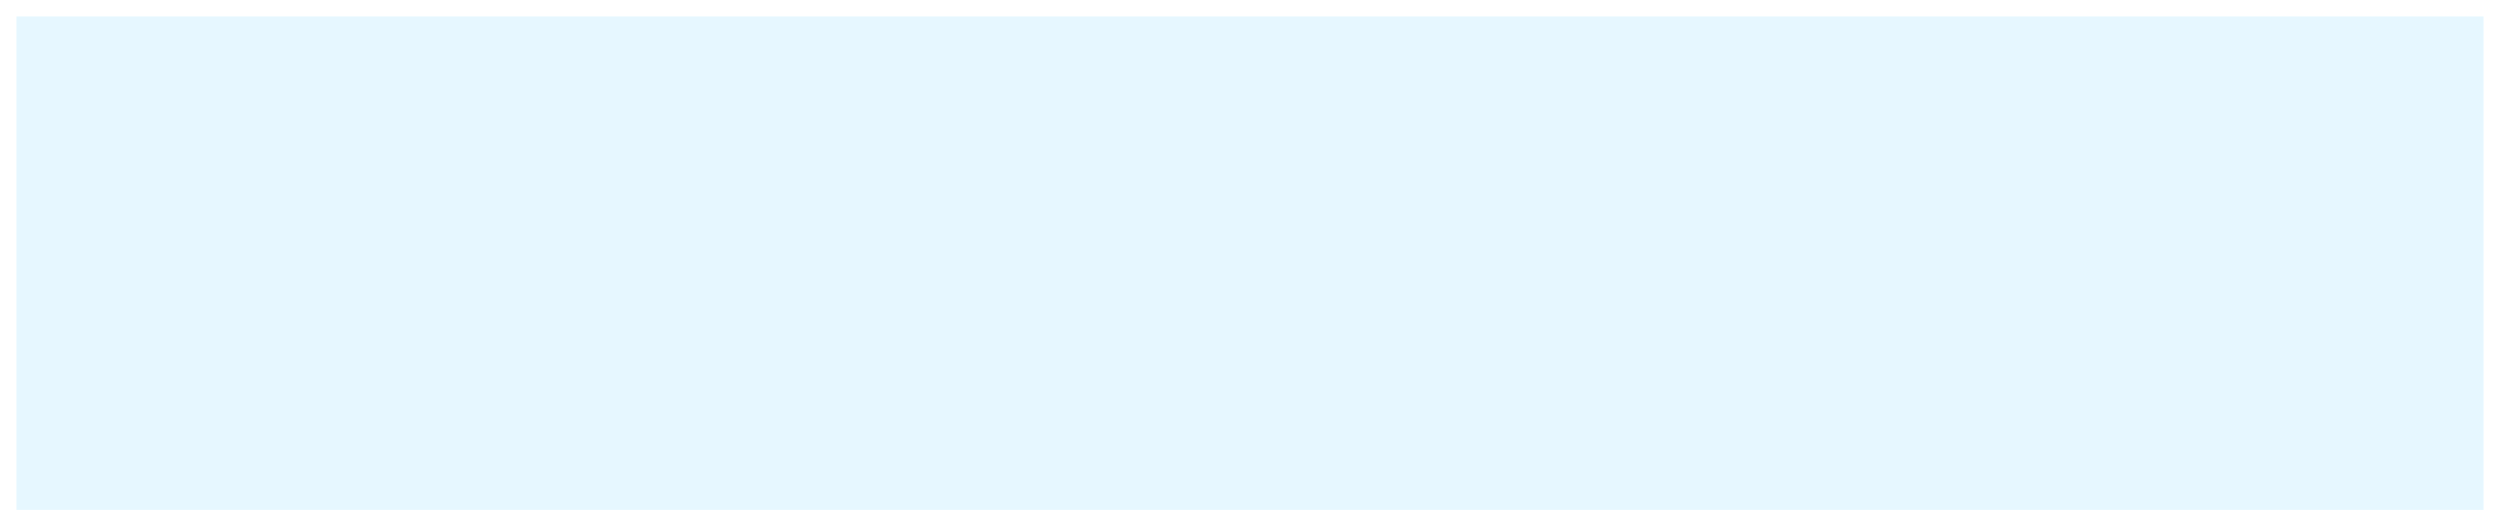
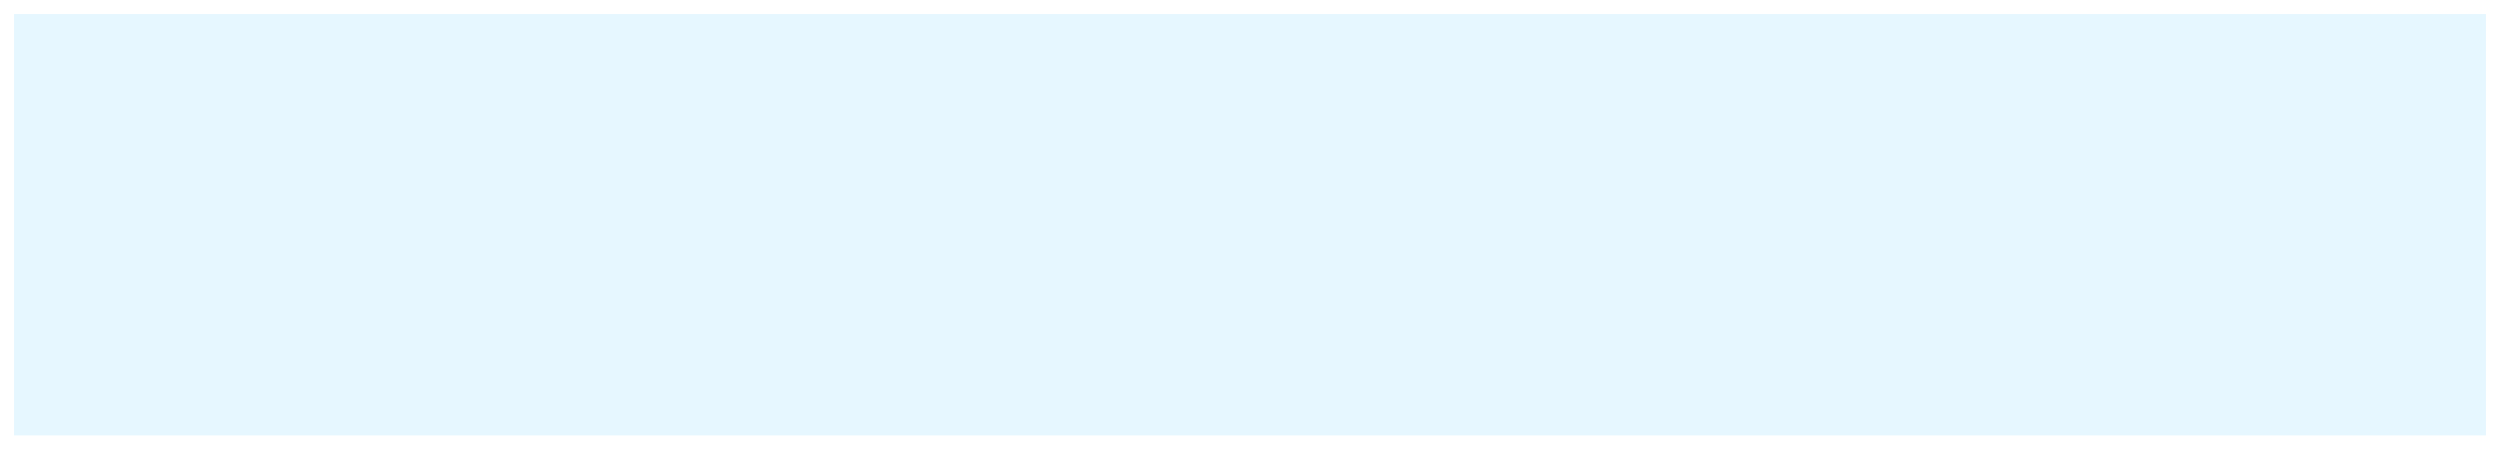
- <svg xmlns="http://www.w3.org/2000/svg" version="1.1" width="152px" height="32px">
-   <g transform="matrix(1 0 0 1 -1479 -1521 )">
-     <path d="M 1480 1522  L 1630 1522  L 1630 1552  L 1480 1552  L 1480 1522  Z " fill-rule="nonzero" fill="#e6f7ff" stroke="none" />
+ <svg xmlns="http://www.w3.org/2000/svg" version="1.1" width="178px" height="32px">
+   <g transform="matrix(1 0 0 1 -1466 -2021 )">
+     <path d="M 1467 2022  L 1643 2022  L 1643 2052  L 1467 2052  L 1467 2022  Z " fill-rule="nonzero" fill="#e6f7ff" stroke="none" />
  </g>
</svg>
